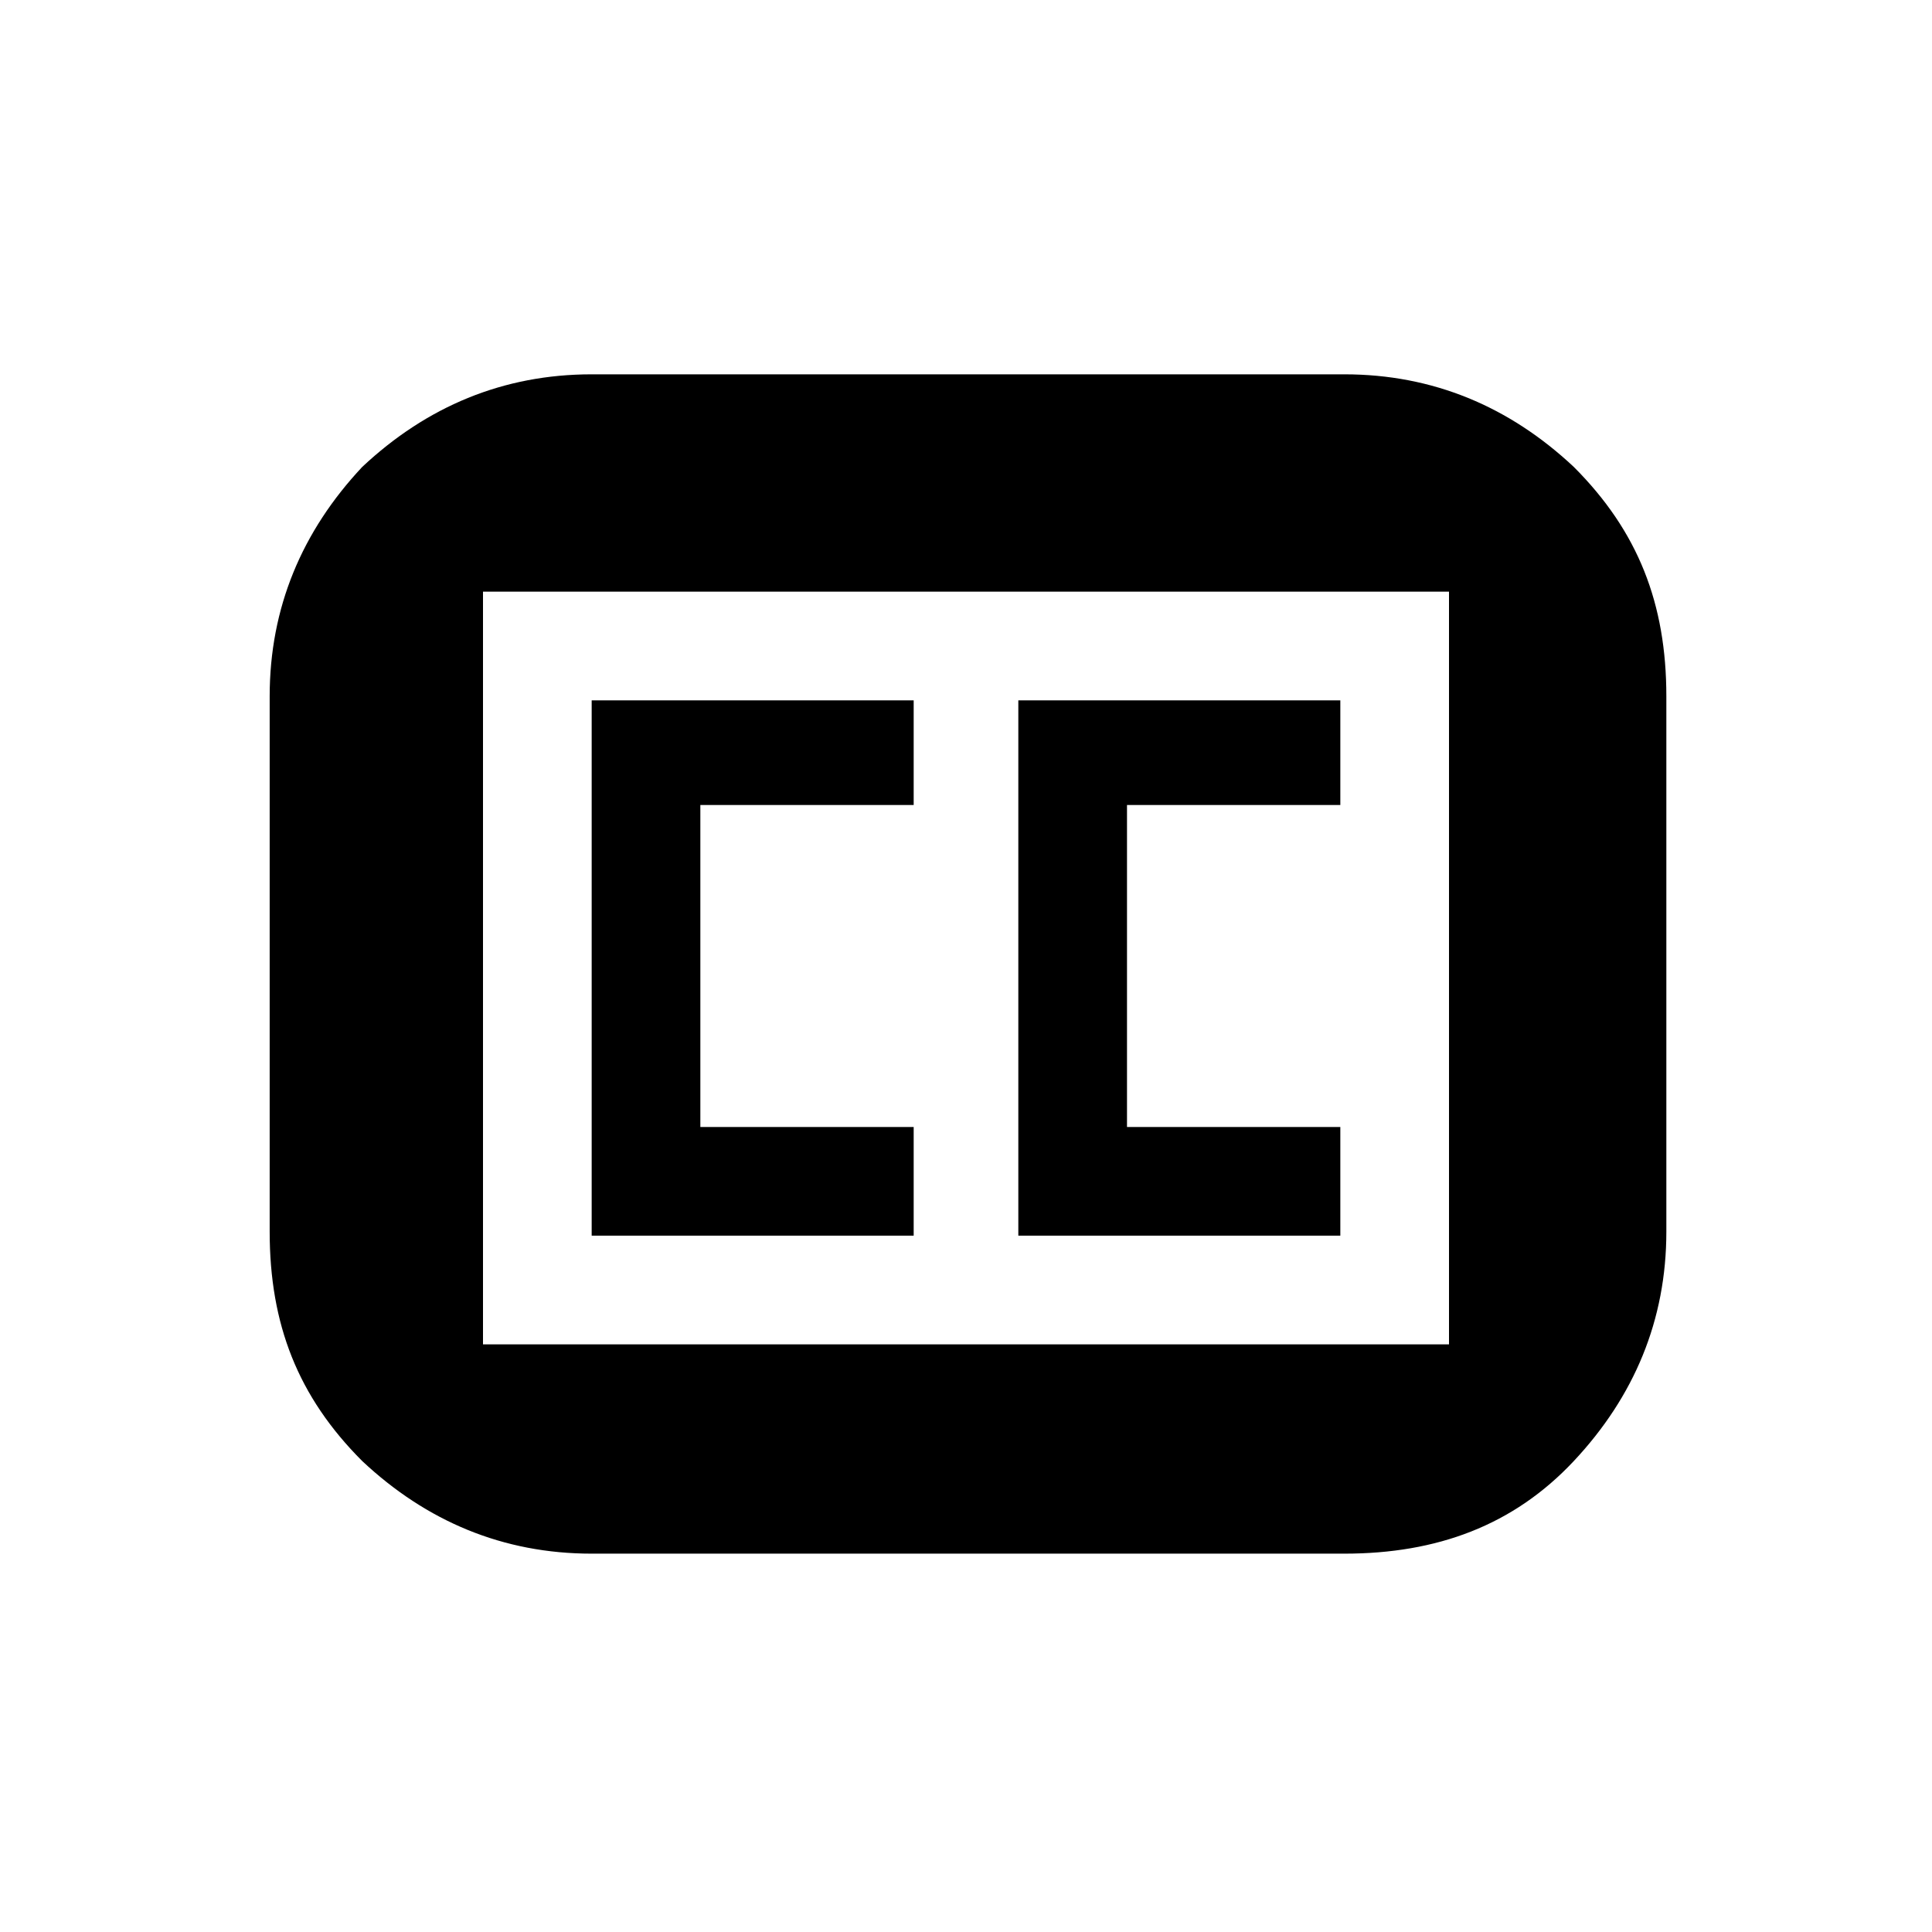
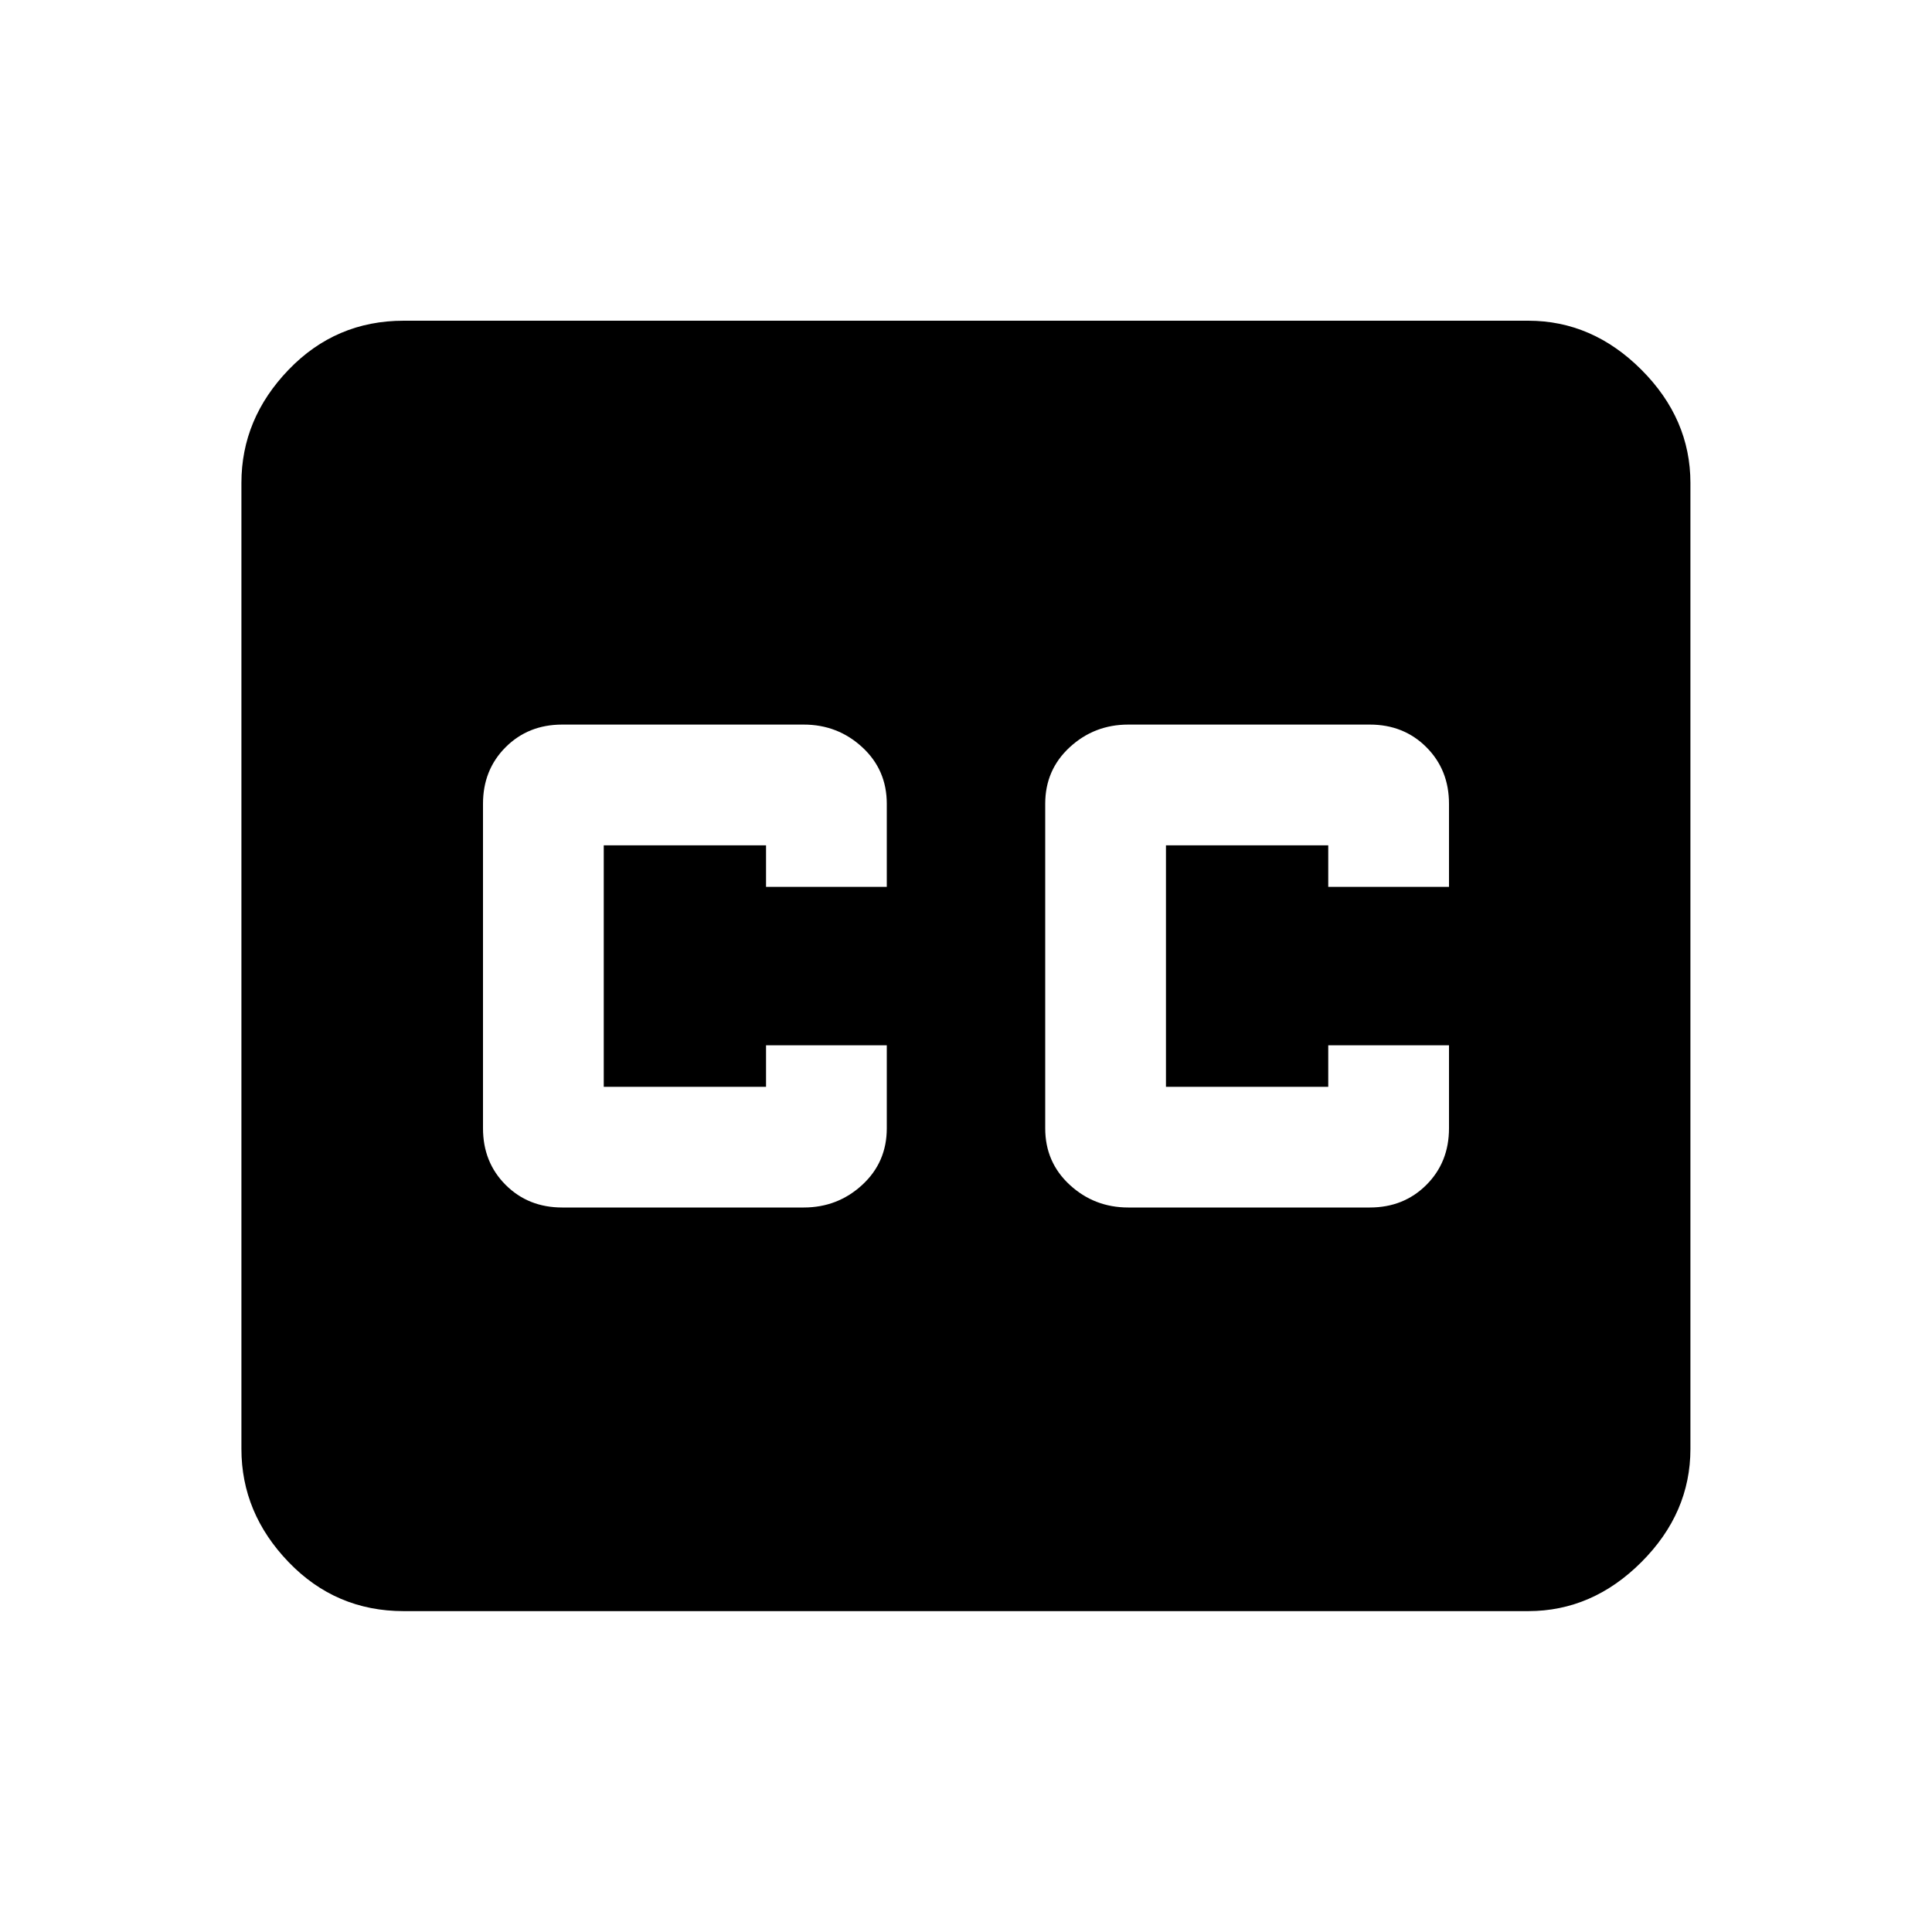
- <svg xmlns="http://www.w3.org/2000/svg" t="1668422990924" class="icon" viewBox="0 0 1024 1024" version="1.1" p-id="894" width="200" height="200">
-   <path d="M313.6 198.4h398.933c46.933 0 87.467 17.067 121.6 49.067 34.133 34.133 49.067 72.533 49.067 121.6v283.733c0 46.933-17.067 87.467-49.067 121.6s-72.533 49.067-121.6 49.067h-398.933c-46.933 0-87.467-17.067-121.6-49.067-34.133-34.133-49.067-72.533-49.067-121.6v-283.733c0-46.933 17.067-87.467 49.067-121.6 34.133-32 74.667-49.067 121.6-49.067z m-57.6 115.2v398.933h512v-398.933h-512z m228.267 113.067h-113.067v170.667h113.067v57.6h-170.667v-283.733h170.667v55.467z m226.133 0h-113.067v170.667h113.067v57.6h-170.667v-283.733h170.667v55.467z" p-id="895" />
+ <svg xmlns="http://www.w3.org/2000/svg" t="1691032372900" class="icon" viewBox="0 0 1024 1024" version="1.1" p-id="3198" width="200" height="200">
+   <path d="M768 470.016l0-43.989q0-18.005-11.989-29.995t-29.995-11.989l-128 0q-18.005 0-31.019 11.989t-13.013 29.995l0 171.989q0 18.005 13.013 29.995t31.019 11.989l128 0q18.005 0 29.995-11.989t11.989-29.995l0-43.989-64 0 0 22.016-86.016 0 0-128 86.016 0 0 22.016 64 0zM470.016 470.016l0-43.989q0-18.005-13.013-29.995t-31.019-11.989l-128 0q-18.005 0-29.995 11.989t-11.989 29.995l0 171.989q0 18.005 11.989 29.995t29.995 11.989l128 0q18.005 0 31.019-11.989t13.013-29.995l0-43.989-64 0 0 22.016-86.016 0 0-128 86.016 0 0 22.016 64 0zM809.984 169.984q34.005 0 59.989 25.984t25.984 59.989l0 512q0 34.005-25.984 59.989t-59.989 25.984l-596.011 0q-36.011 0-61.013-25.984t-25.003-59.989l0-512q0-34.005 25.003-59.989t61.013-25.984l596.011 0z" p-id="3199" />
</svg>
